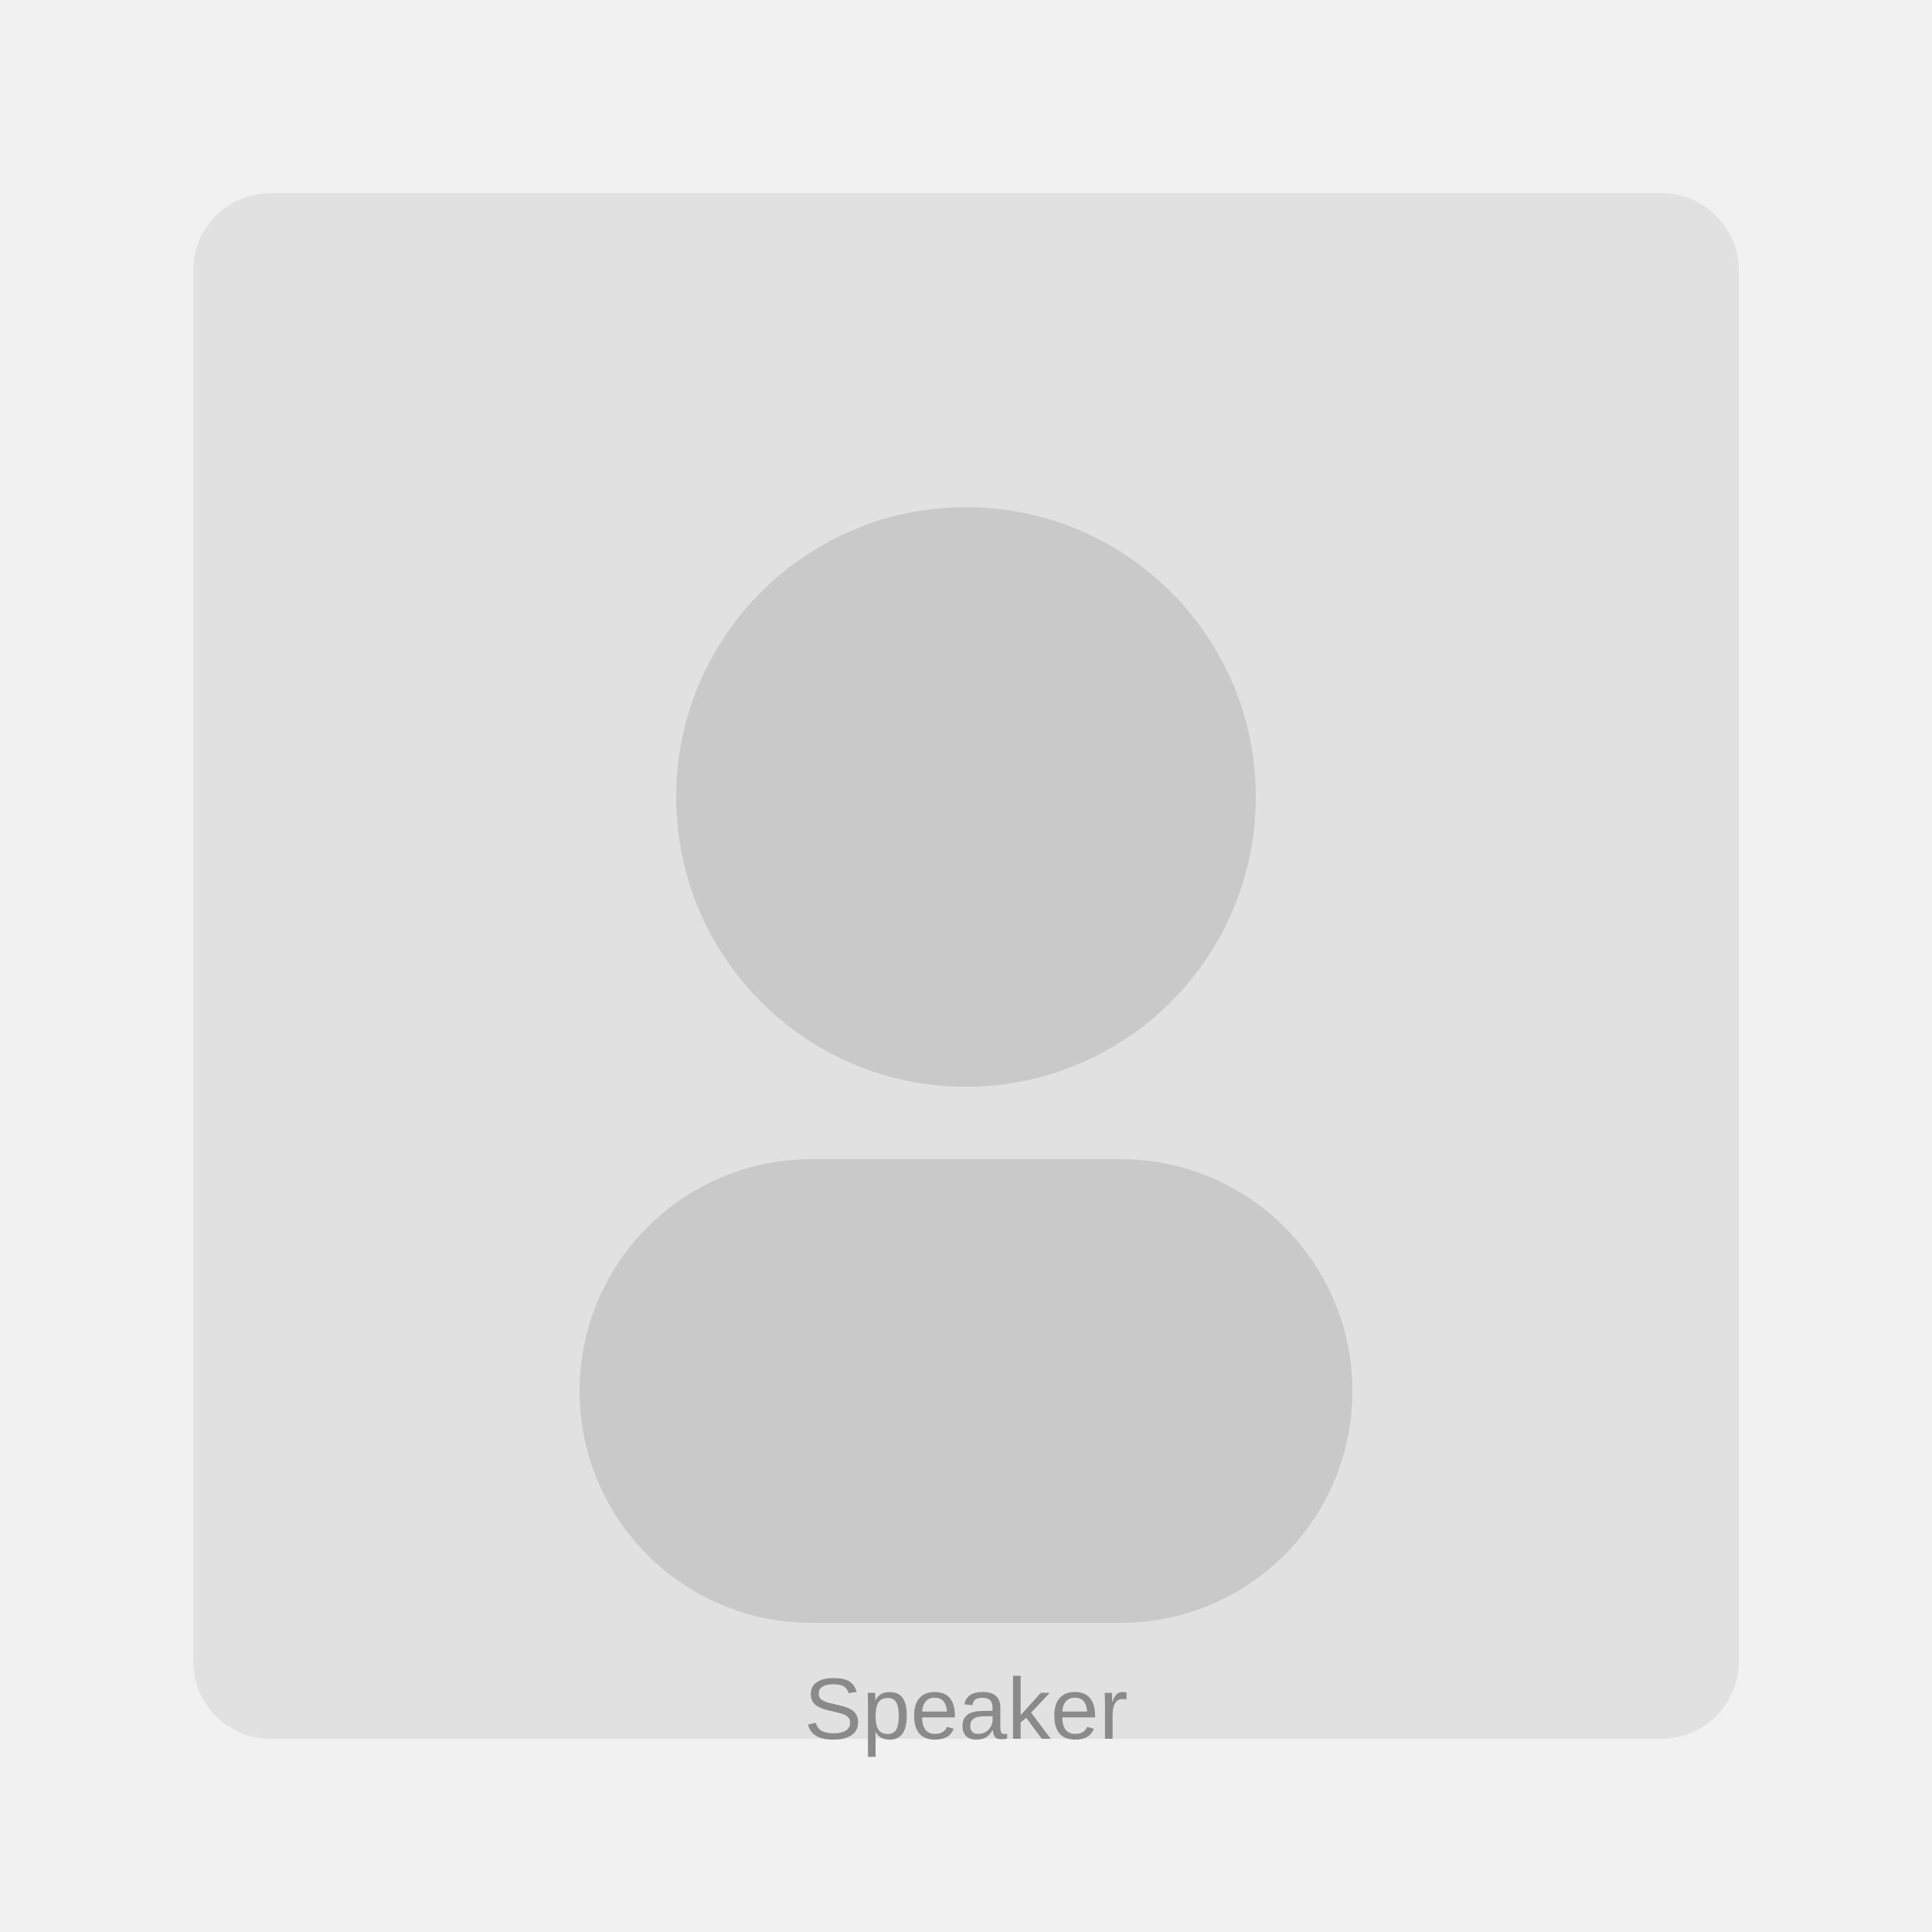
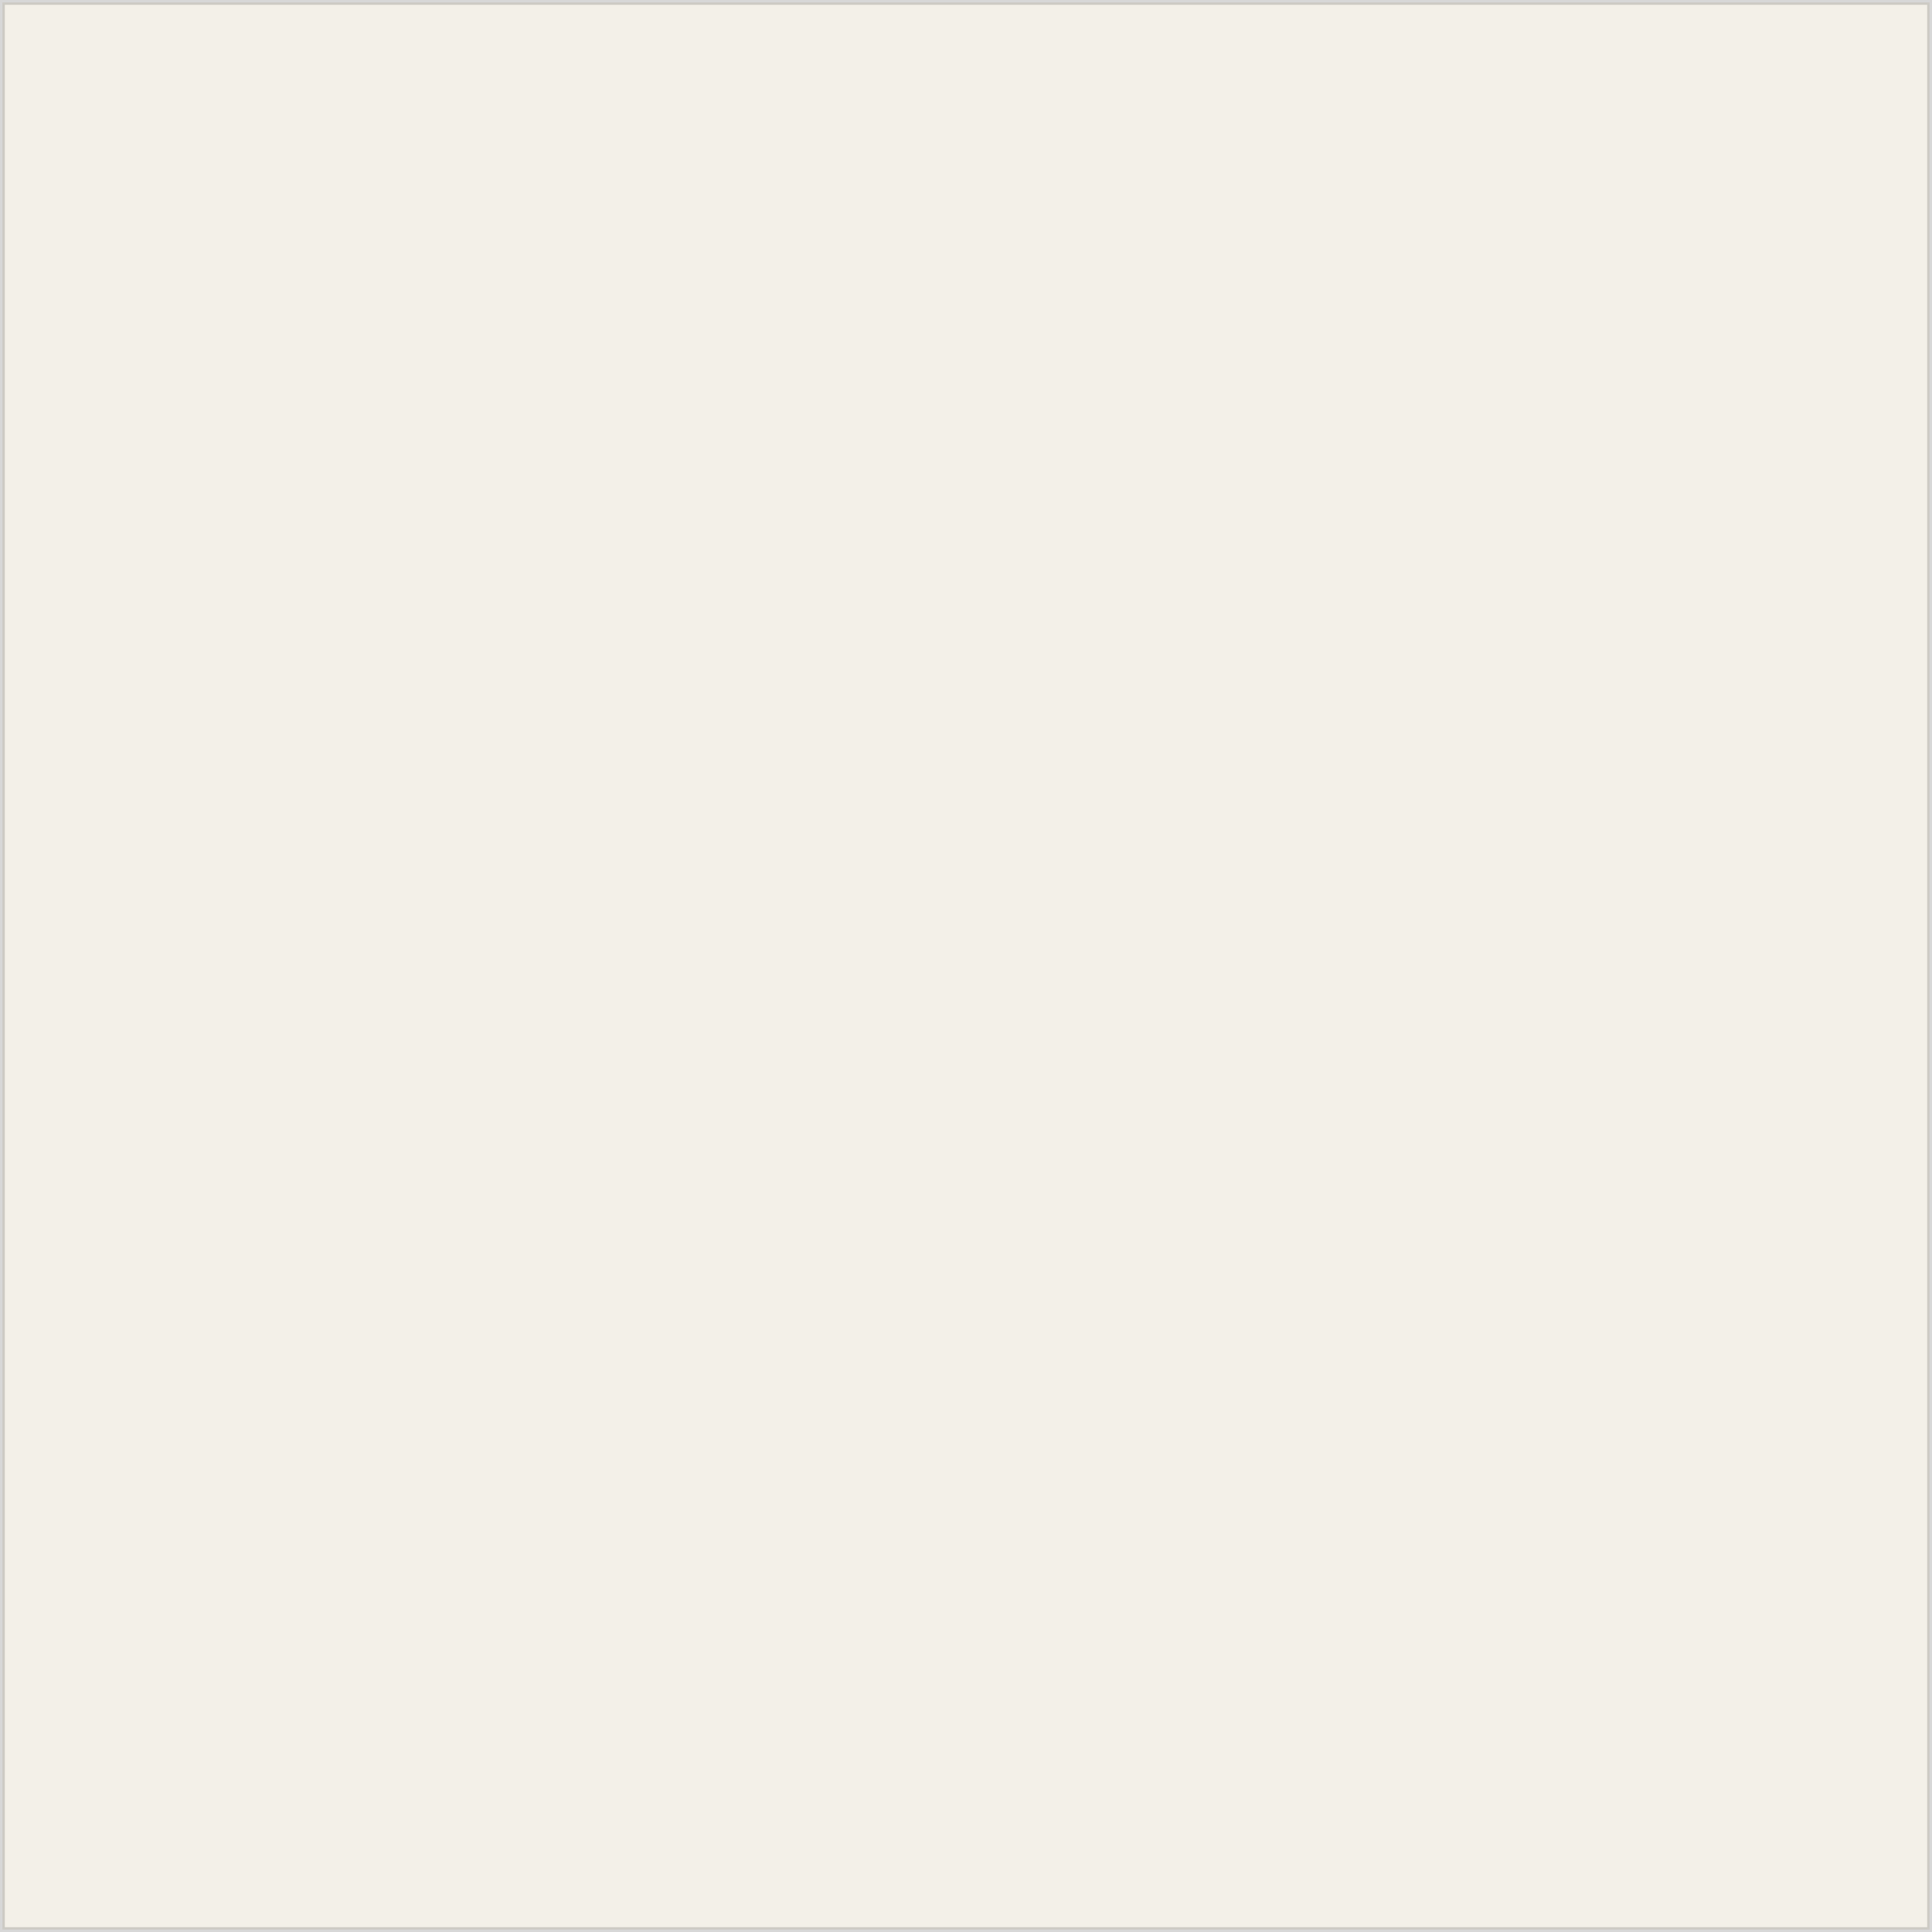
<svg xmlns="http://www.w3.org/2000/svg" width="400" height="400" viewBox="0 0 400 400" role="img" aria-label="Speaker placeholder">
-   <rect width="400" height="400" fill="#f1f1f1" />
-   <rect x="40" y="40" width="320" height="320" rx="16" fill="#e1e1e1" />
-   <circle cx="200" cy="165" r="60" fill="#c9c9c9" />
-   <rect x="120" y="240" width="160" height="96" rx="48" fill="#c9c9c9" />
-   <text x="200" y="360" text-anchor="middle" font-family="Arial, sans-serif" font-size="18" fill="#8a8a8a">Speaker</text>
+   <rect x="0.5" y="0.5" width="399" height="399" fill="#f3f0e8" stroke="#222222" stroke-opacity="0.18" />
</svg>
